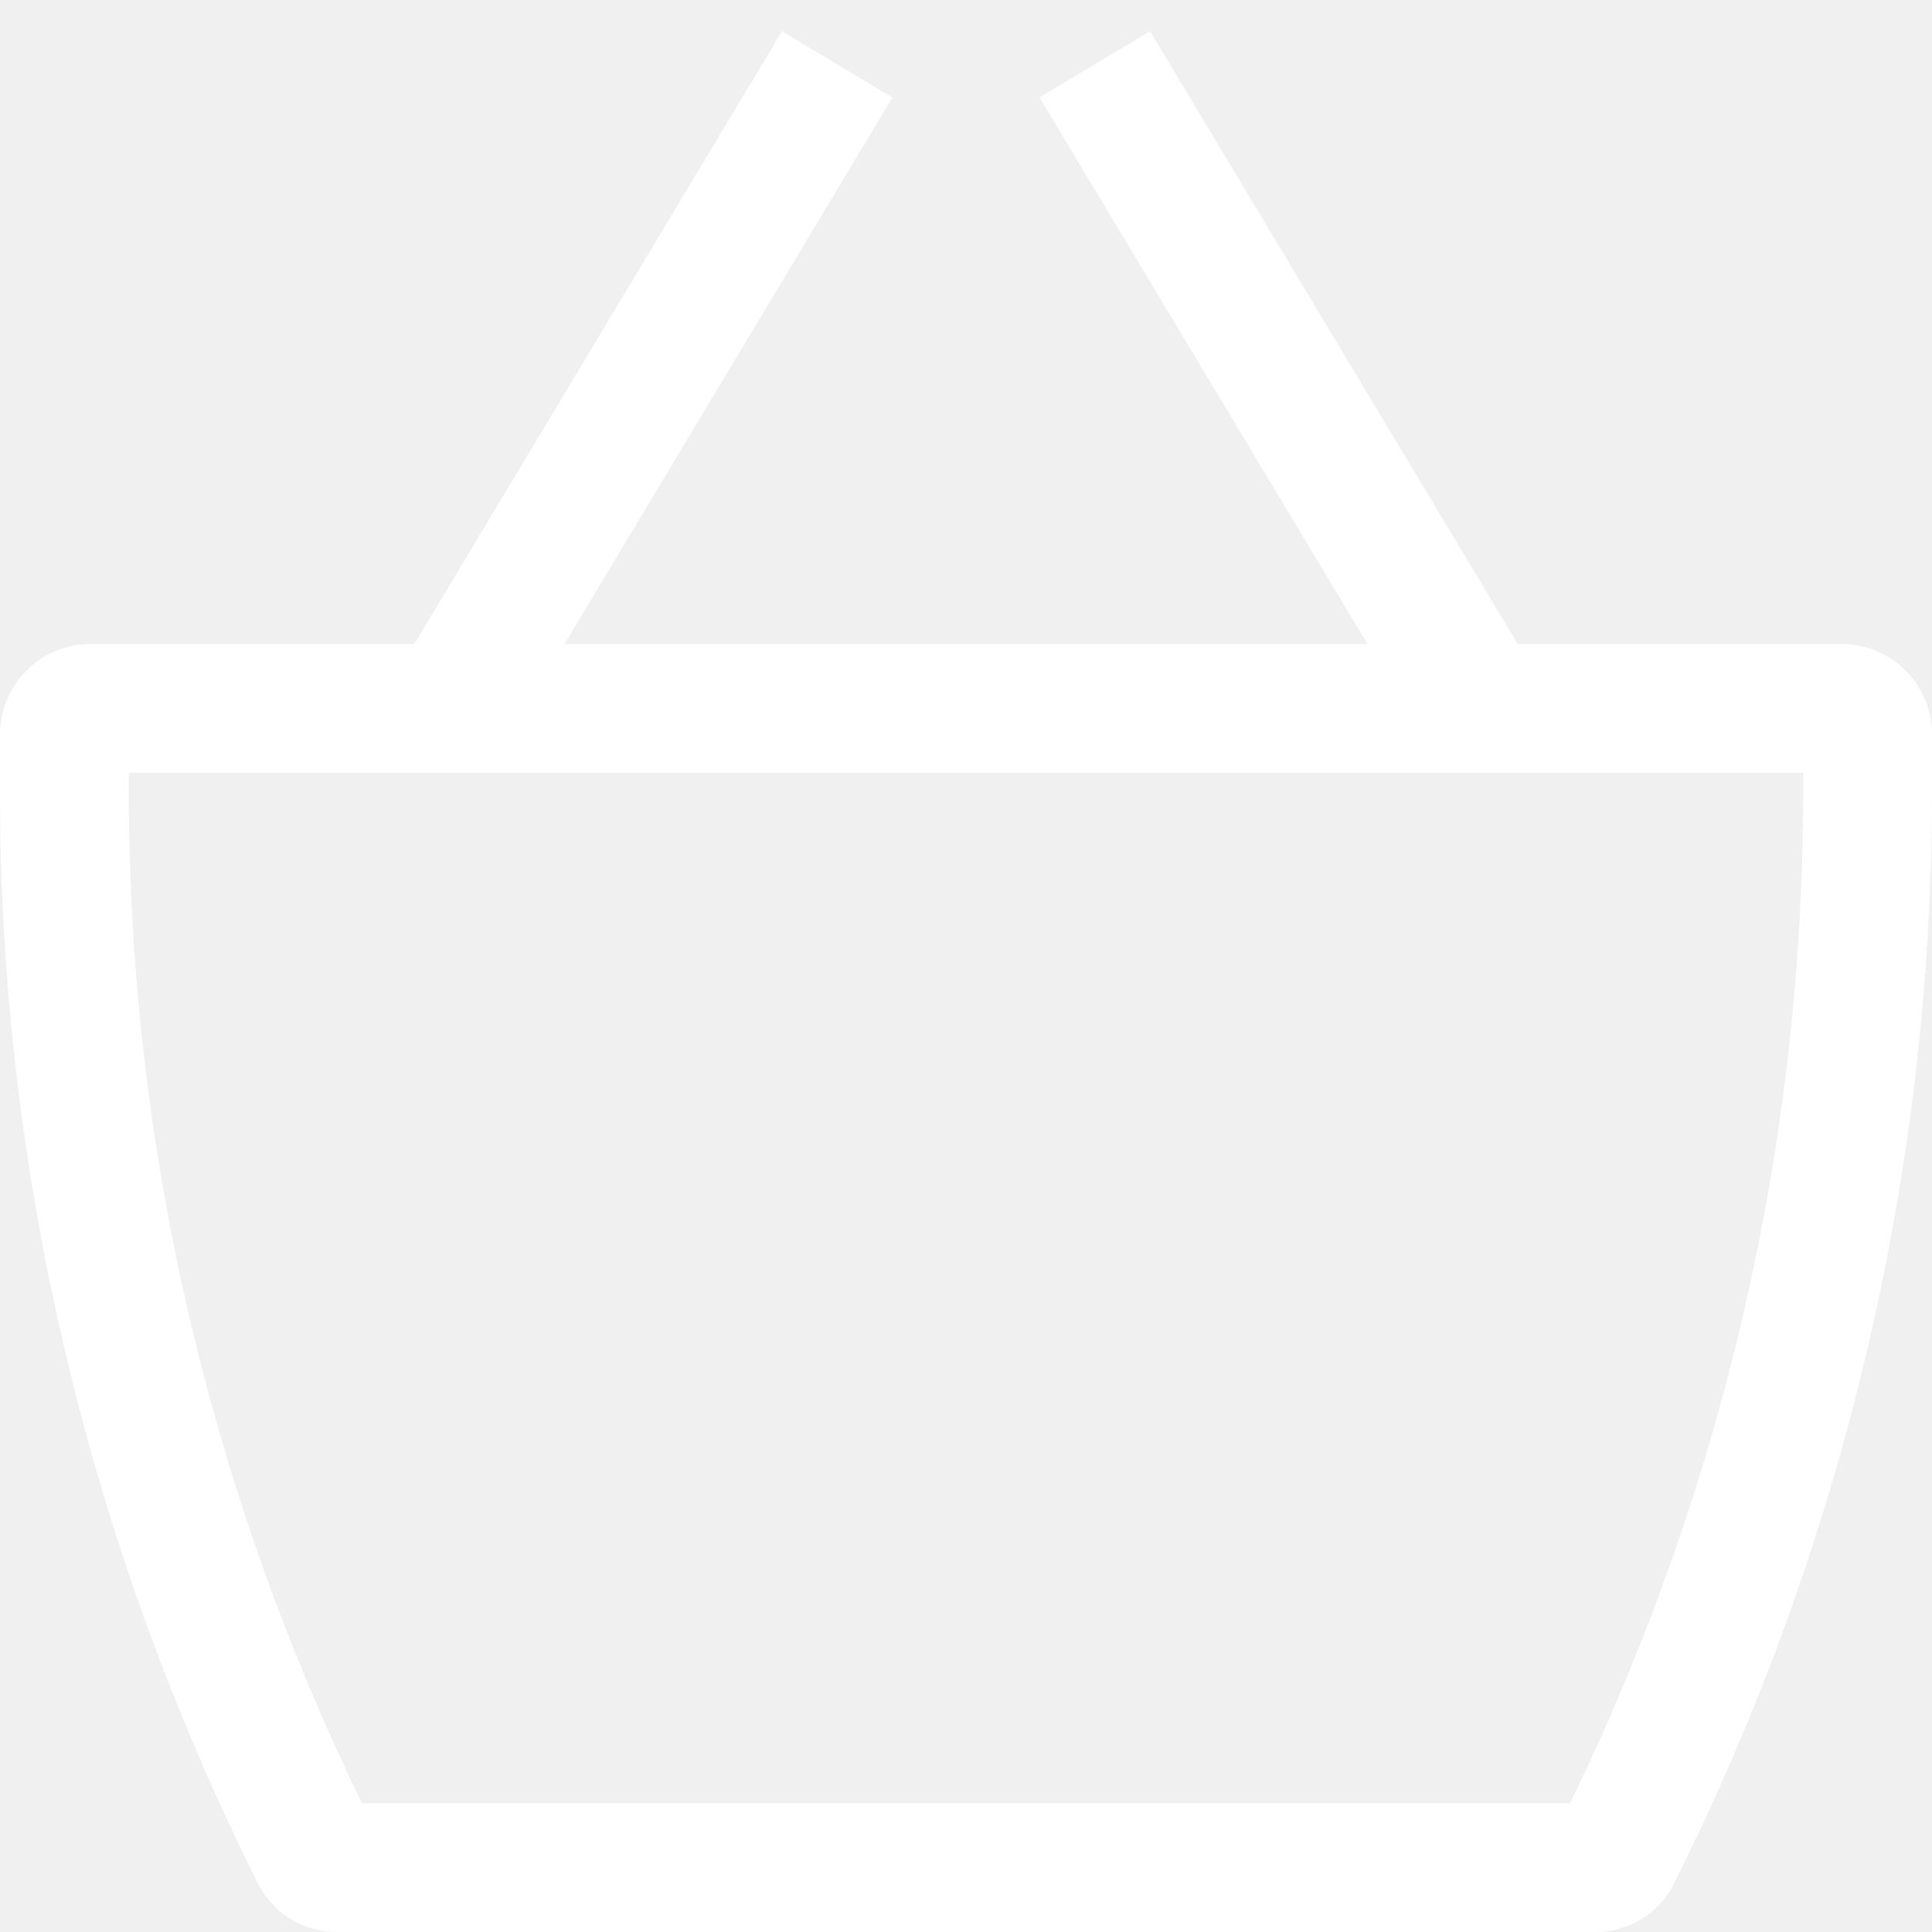
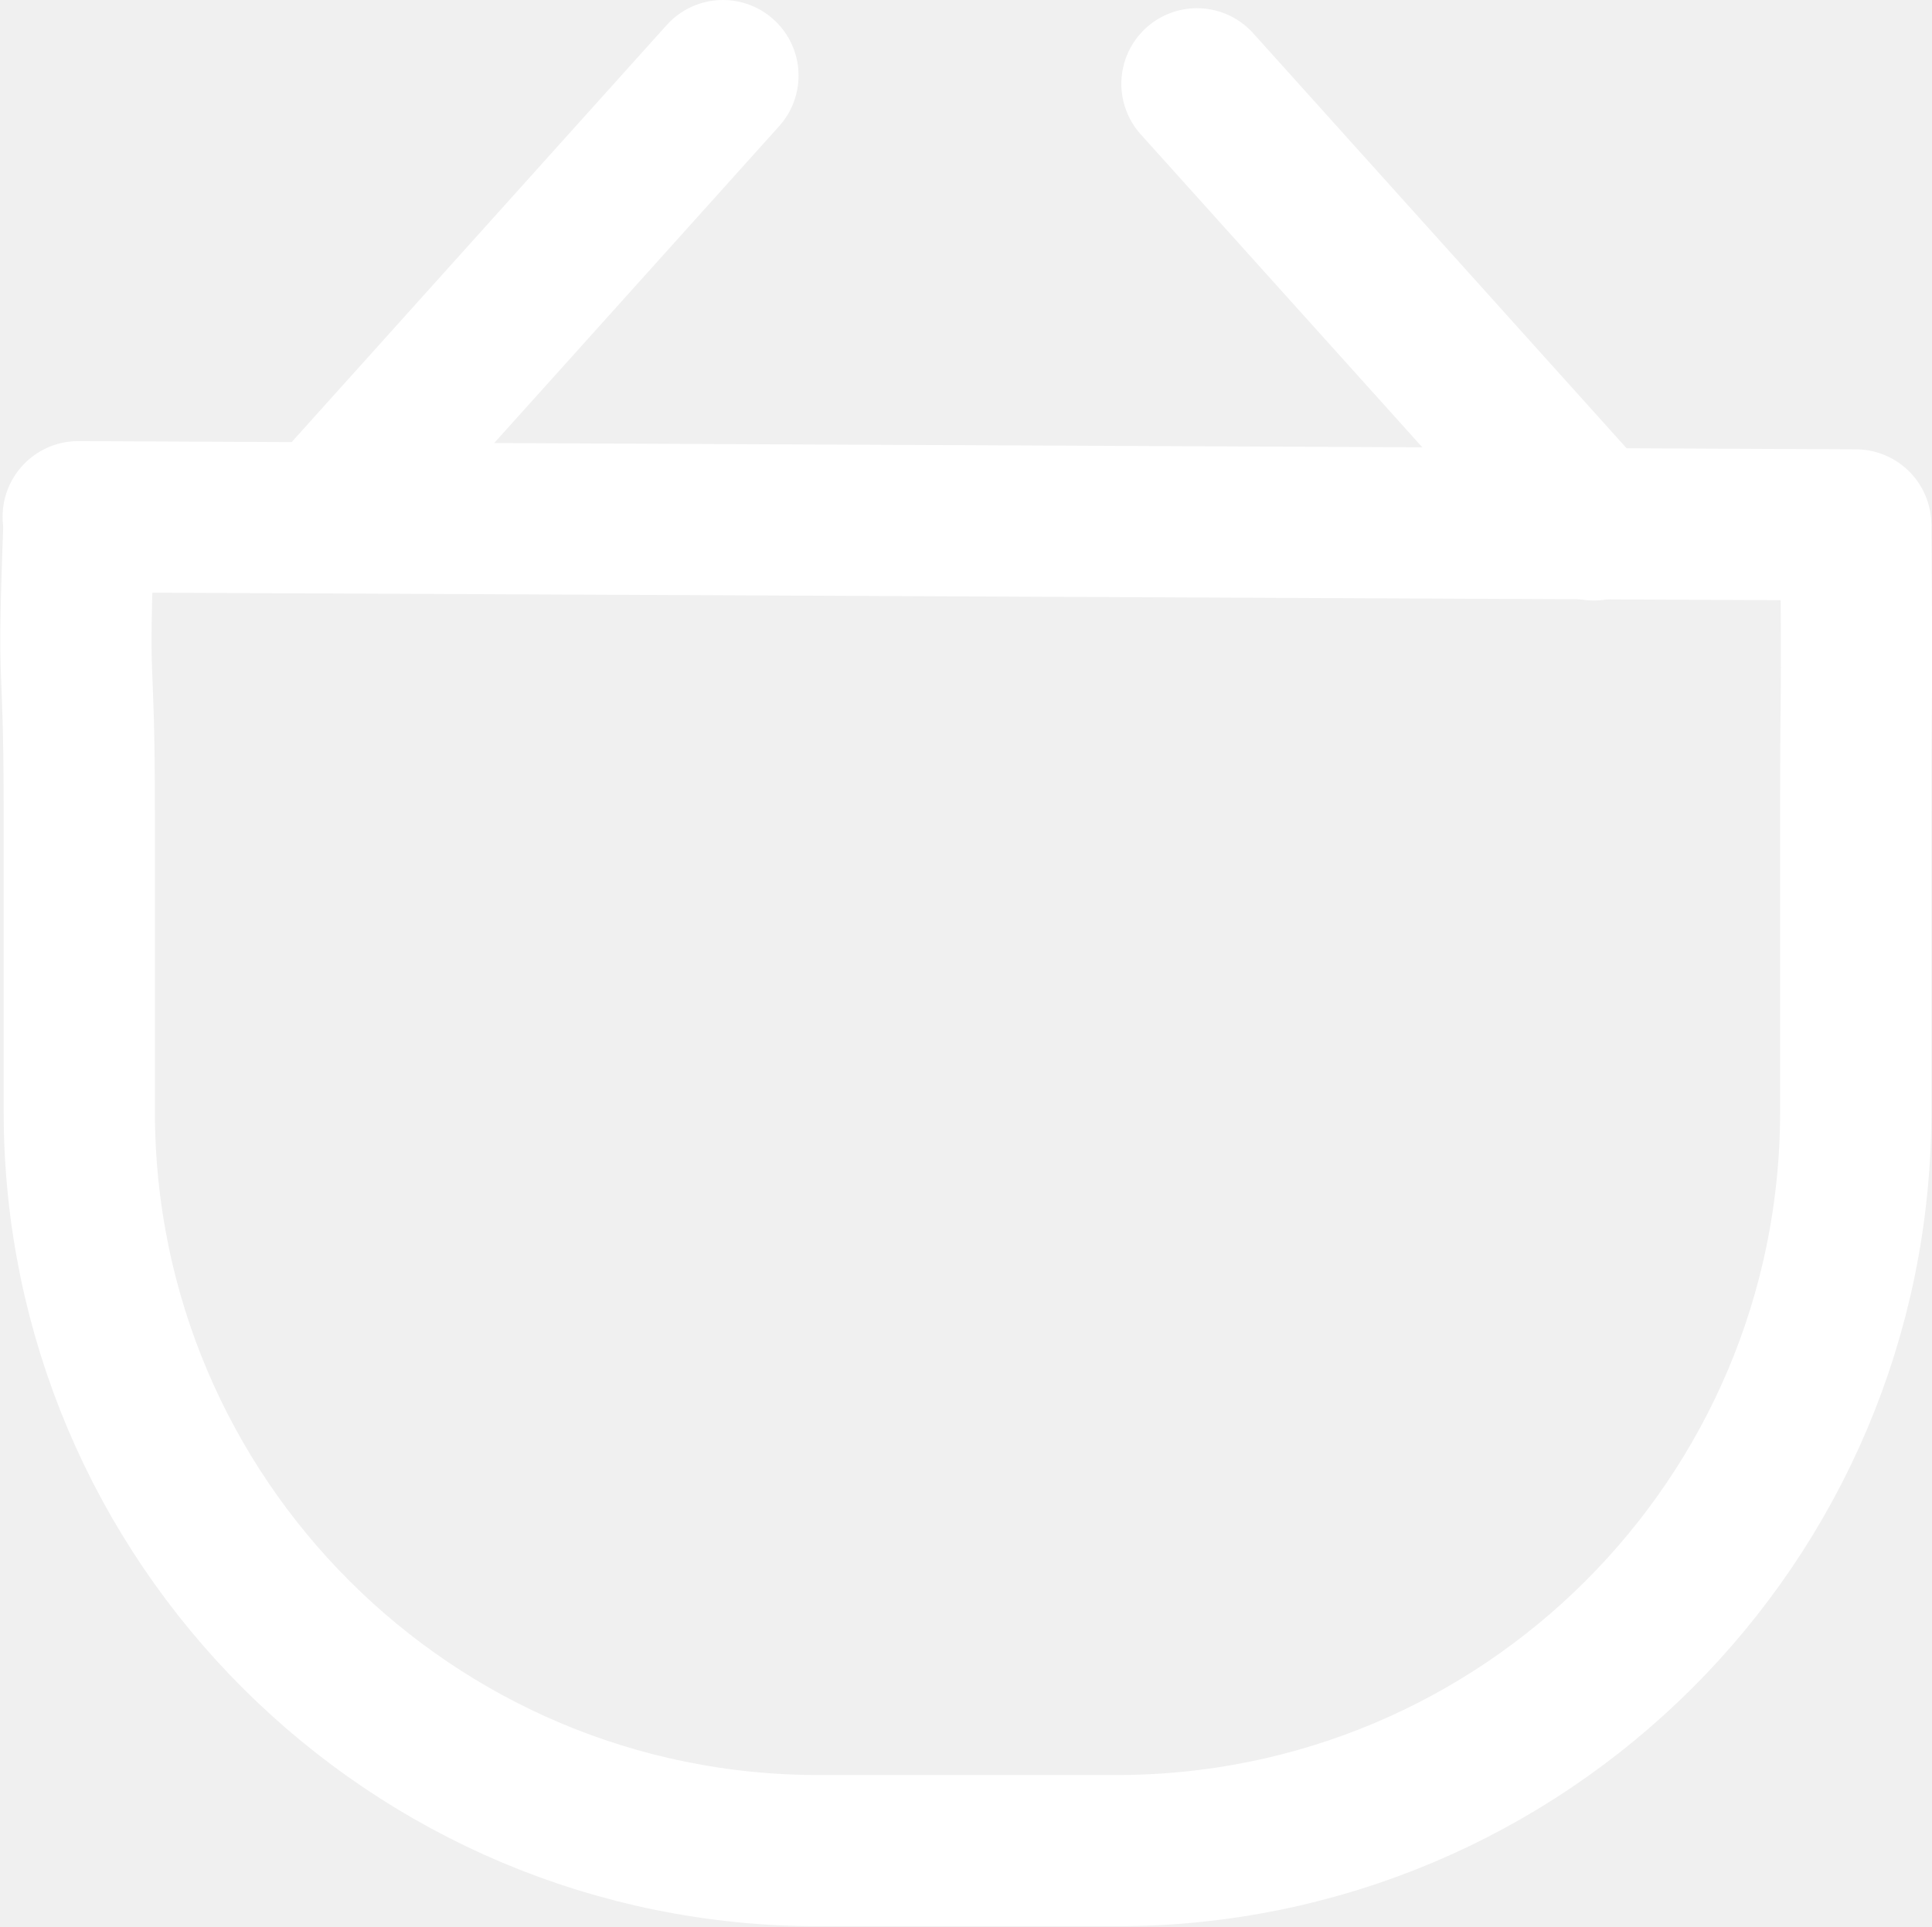
- <svg xmlns="http://www.w3.org/2000/svg" width="15" height="15" viewBox="0 0 15 15" fill="none">
-   <path d="M2.449 14.398L2.896 14.174L2.449 14.398ZM12.551 14.398L12.998 14.622L12.551 14.398ZM0.703 6H14.297V5H0.703V6ZM14 5.703V6.142H15V5.703H14ZM12.386 14H2.614V15H12.386V14ZM1 6.142V5.703H0V6.142H1ZM2.896 14.174C1.649 11.68 1 8.93 1 6.142H0C0 9.086 0.685 11.989 2.002 14.622L2.896 14.174ZM2.614 14C2.734 14 2.843 14.068 2.896 14.174L2.002 14.622C2.118 14.854 2.355 15 2.614 15V14ZM12.104 14.174C12.157 14.068 12.266 14 12.386 14V15C12.645 15 12.882 14.854 12.998 14.622L12.104 14.174ZM14 6.142C14 8.93 13.351 11.68 12.104 14.174L12.998 14.622C14.315 11.989 15 9.086 15 6.142H14ZM14.297 6C14.133 6 14 5.867 14 5.703H15C15 5.315 14.685 5 14.297 5V6ZM0.703 5C0.315 5 0 5.315 0 5.703H1C1 5.867 0.867 6 0.703 6V5ZM3.929 5.757L6.929 0.757L6.071 0.243L3.071 5.243L3.929 5.757ZM8.071 0.757L11.071 5.757L11.929 5.243L8.929 0.243L8.071 0.757Z" fill="white" />
+ <svg xmlns="http://www.w3.org/2000/svg" id="Слой_1" data-name="Слой 1" viewBox="0 0 89.42 89.17">
+   <defs>
+     <style>.cls-1,.cls-2{fill:none;stroke:#fff;stroke-miterlimit:10;stroke-width:7px;}.cls-2{stroke-linecap:round;}</style>
+   </defs>
+   <line class="cls-1" x1="85.25" y1="30.53" x2="85.25" y2="30.53" />
+   <line class="cls-2" x1="33.46" y1="3.5" x2="15.1" y2="23.92" />
+   <line class="cls-2" x1="55.4" y1="3.88" x2="73.77" y2="24.3" />
+   <path class="cls-1" d="M85.89,24.3c.08,9.67,0,6.21,0,13.49V51.5A34.21,34.21,0,0,1,51.65,85.67H37.91A34.21,34.21,0,0,1,3.67,51.5V37.79c0-8.54-.35-4.82,0-13.87" />
+   <line class="cls-1" x1="5" y1="27.66" x2="5" y2="27.66" />
+   <line class="cls-2" x1="85.89" y1="24.3" x2="3.62" y2="23.92" />
</svg>
